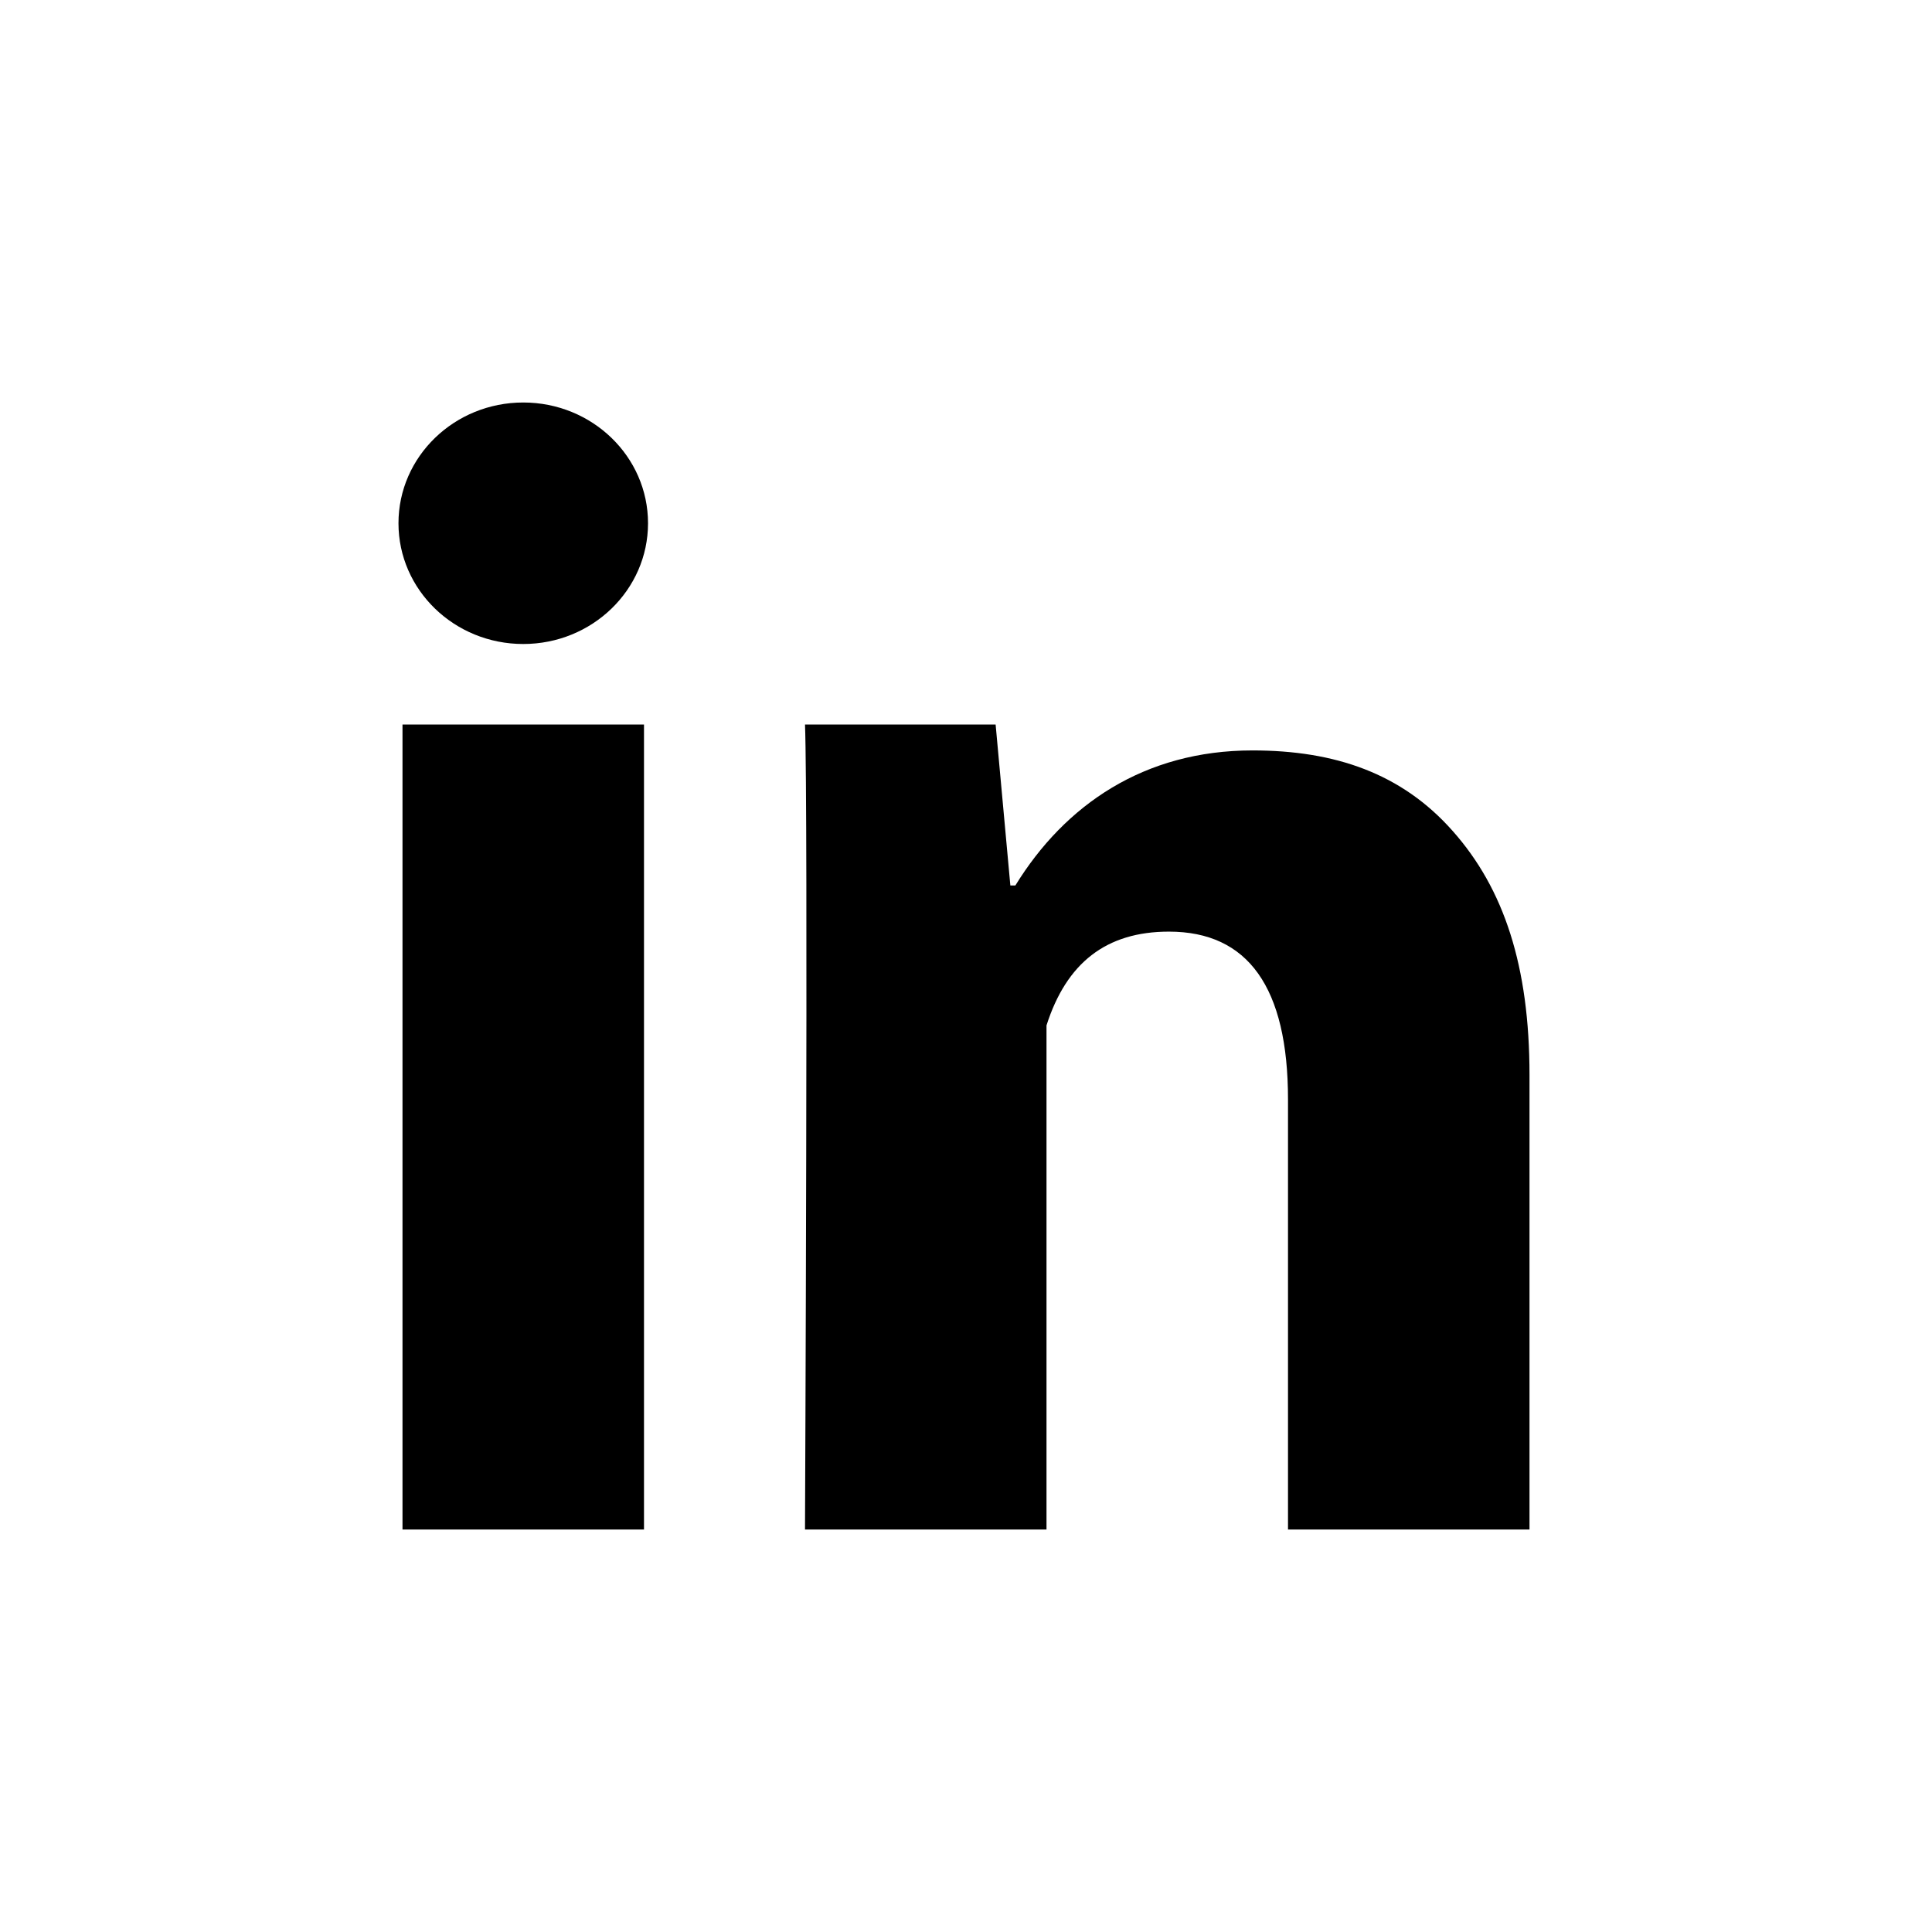
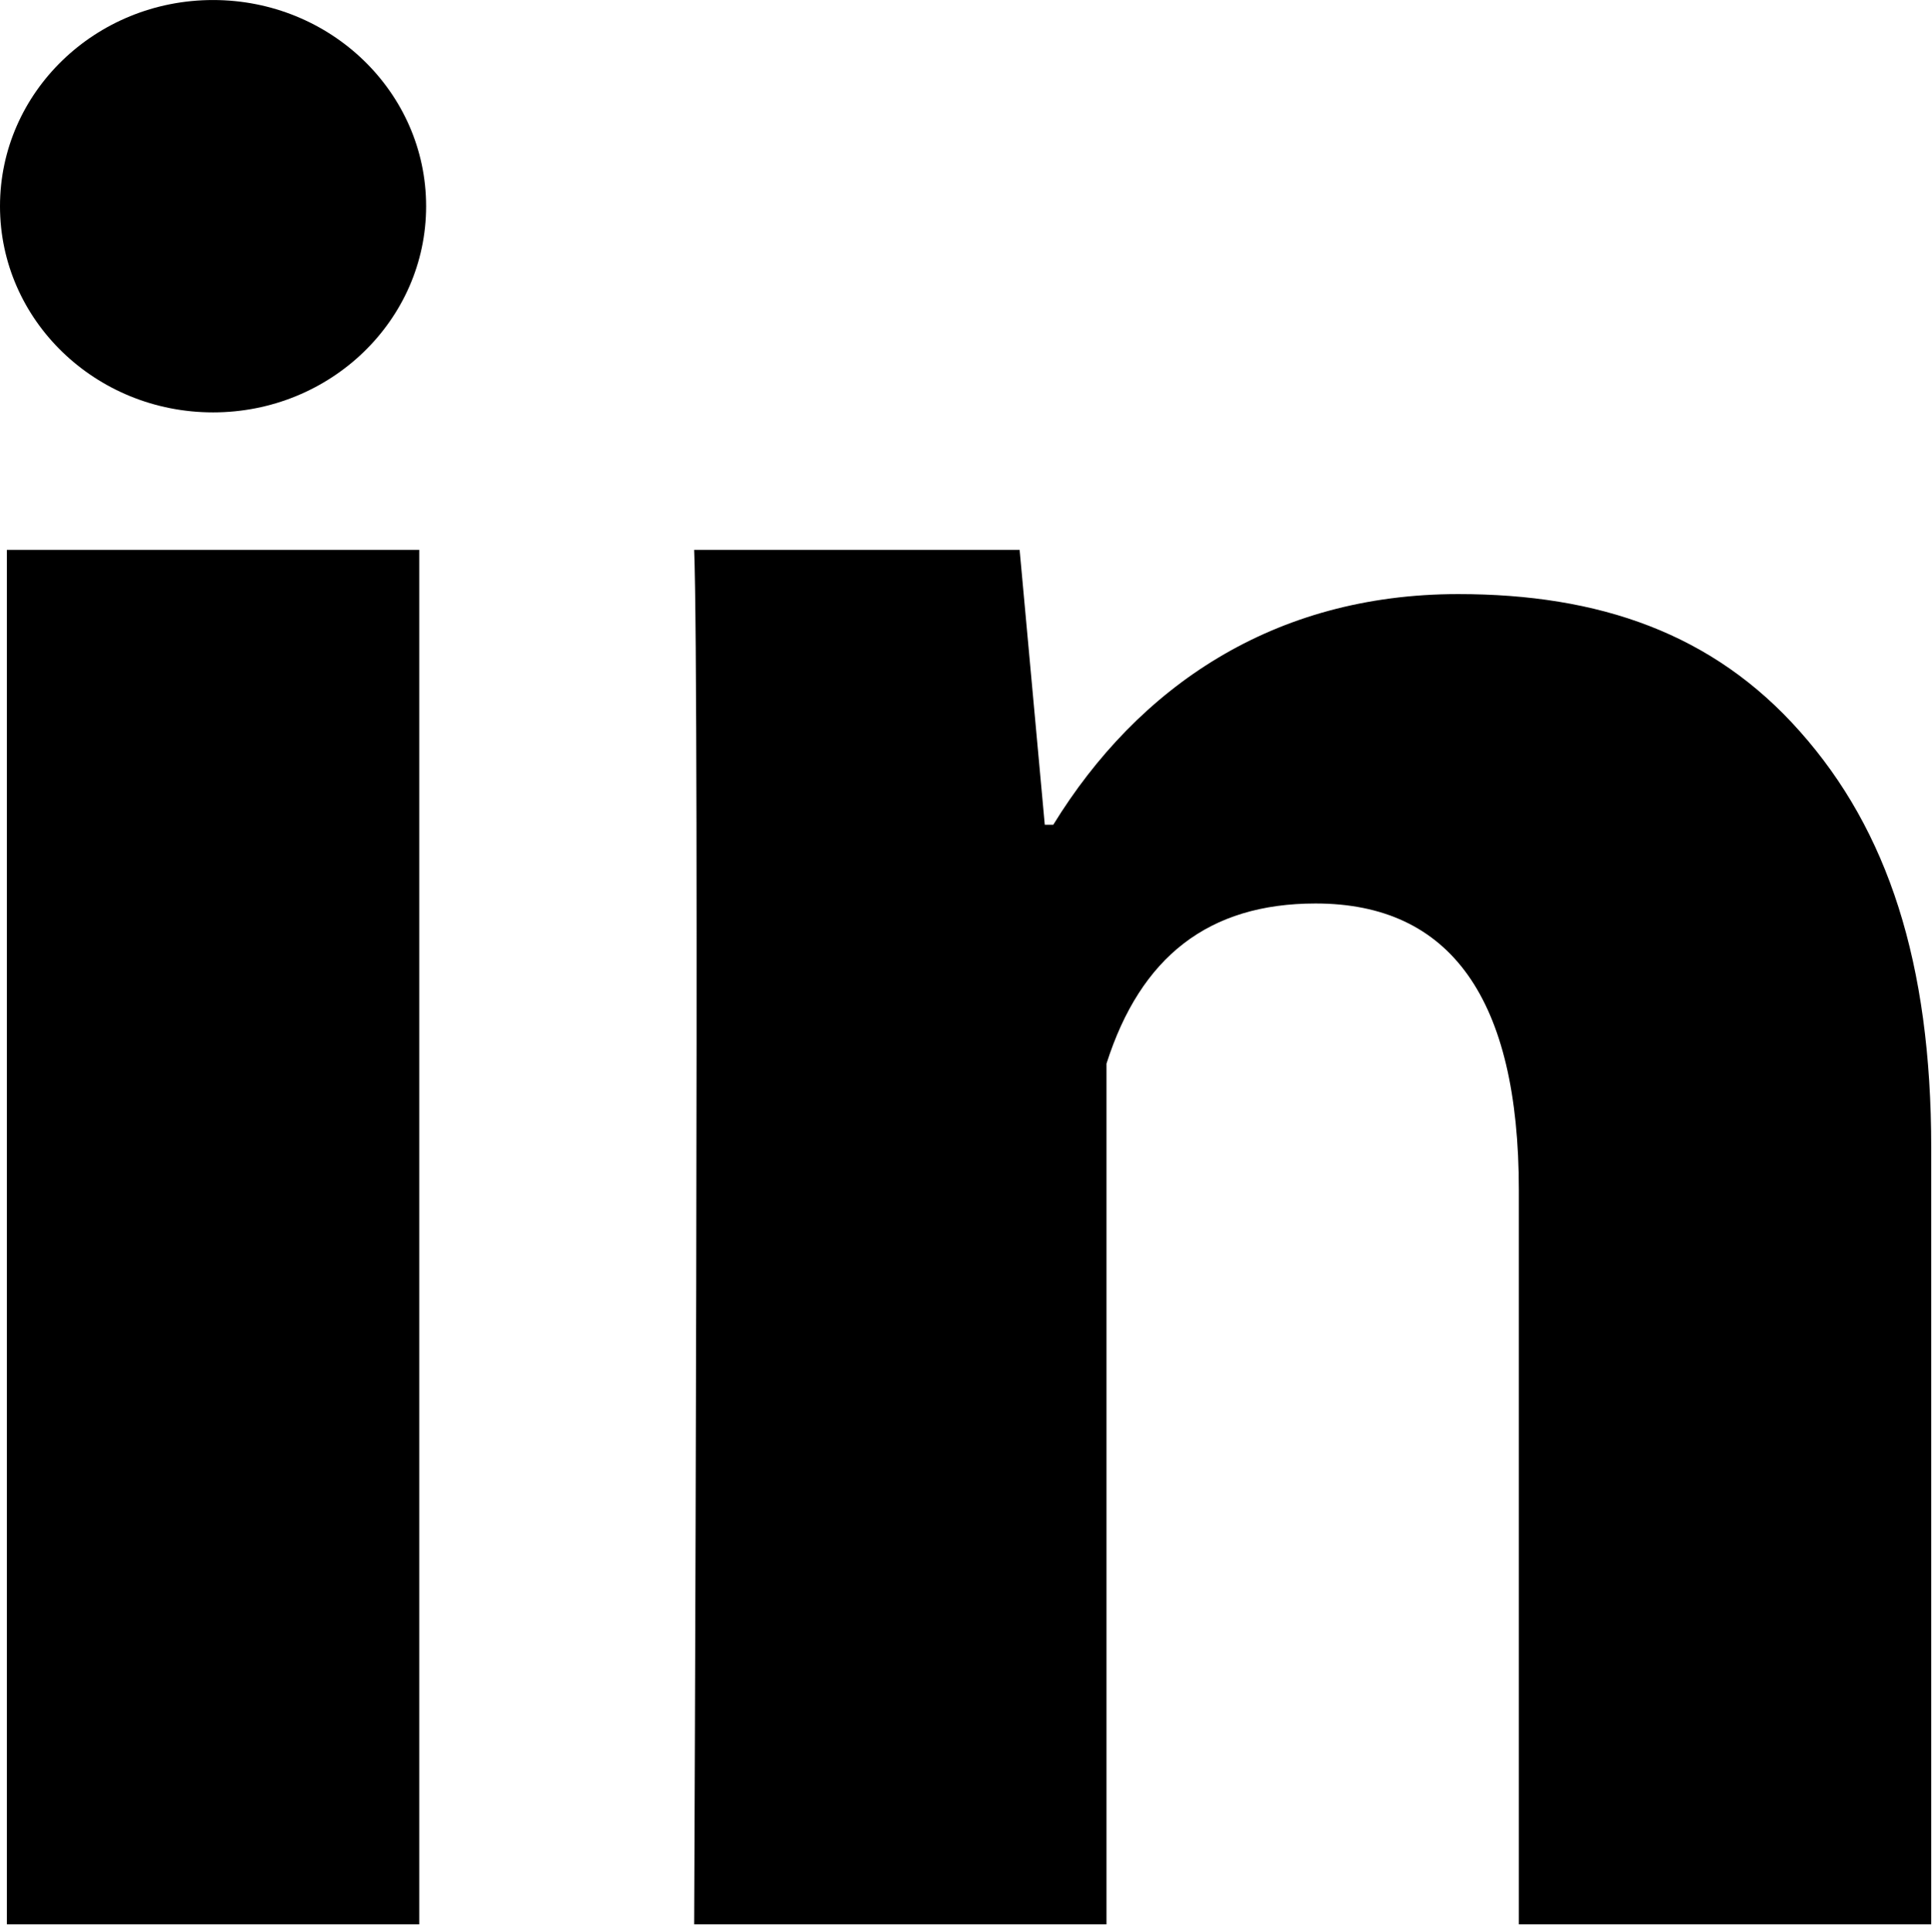
- <svg xmlns="http://www.w3.org/2000/svg" baseProfile="tiny" height="30px" id="Layer_1" version="1.2" viewBox="0 0 24 24" width="30px" xml:space="preserve">
-   <g>
-     <path d="M8,19H5V9h3V19z M19,19h-3v-5.342c0-1.392-0.496-2.085-1.479-2.085c-0.779,0-1.273,0.388-1.521,1.165C13,14,13,19,13,19h-3   c0,0,0.04-9,0-10h2.368l0.183,2h0.062c0.615-1,1.598-1.678,2.946-1.678c1.025,0,1.854,0.285,2.487,1.001   C18.683,11.04,19,12.002,19,13.353V19z" />
+ <svg xmlns="http://www.w3.org/2000/svg" height="17.5" id="Layer_1" version="1.2" viewBox="0 0 14.05 14" width="17.562" xml:space="preserve">
+   <defs id="defs13" />
+   <g id="g4" transform="translate(-4.95,-5)">
+     <path d="M 8,19 H 5 V 9 h 3 z m 11,0 h -3 v -5.342 c 0,-1.392 -0.496,-2.085 -1.479,-2.085 -0.779,0 -1.273,0.388 -1.521,1.165 C 13,14 13,19 13,19 h -3 c 0,0 0.04,-9 0,-10 h 2.368 l 0.183,2 h 0.062 c 0.615,-1 1.598,-1.678 2.946,-1.678 1.025,0 1.854,0.285 2.487,1.001 0.637,0.717 0.954,1.679 0.954,3.03 z" id="path2" />
  </g>
-   <g>
-     <ellipse cx="6.5" cy="6.5" rx="1.55" ry="1.5" />
+   <g id="g8" transform="translate(-4.95,-5)">
+     <ellipse cx="6.5" cy="6.5" rx="1.55" ry="1.5" id="ellipse6" />
  </g>
</svg>
